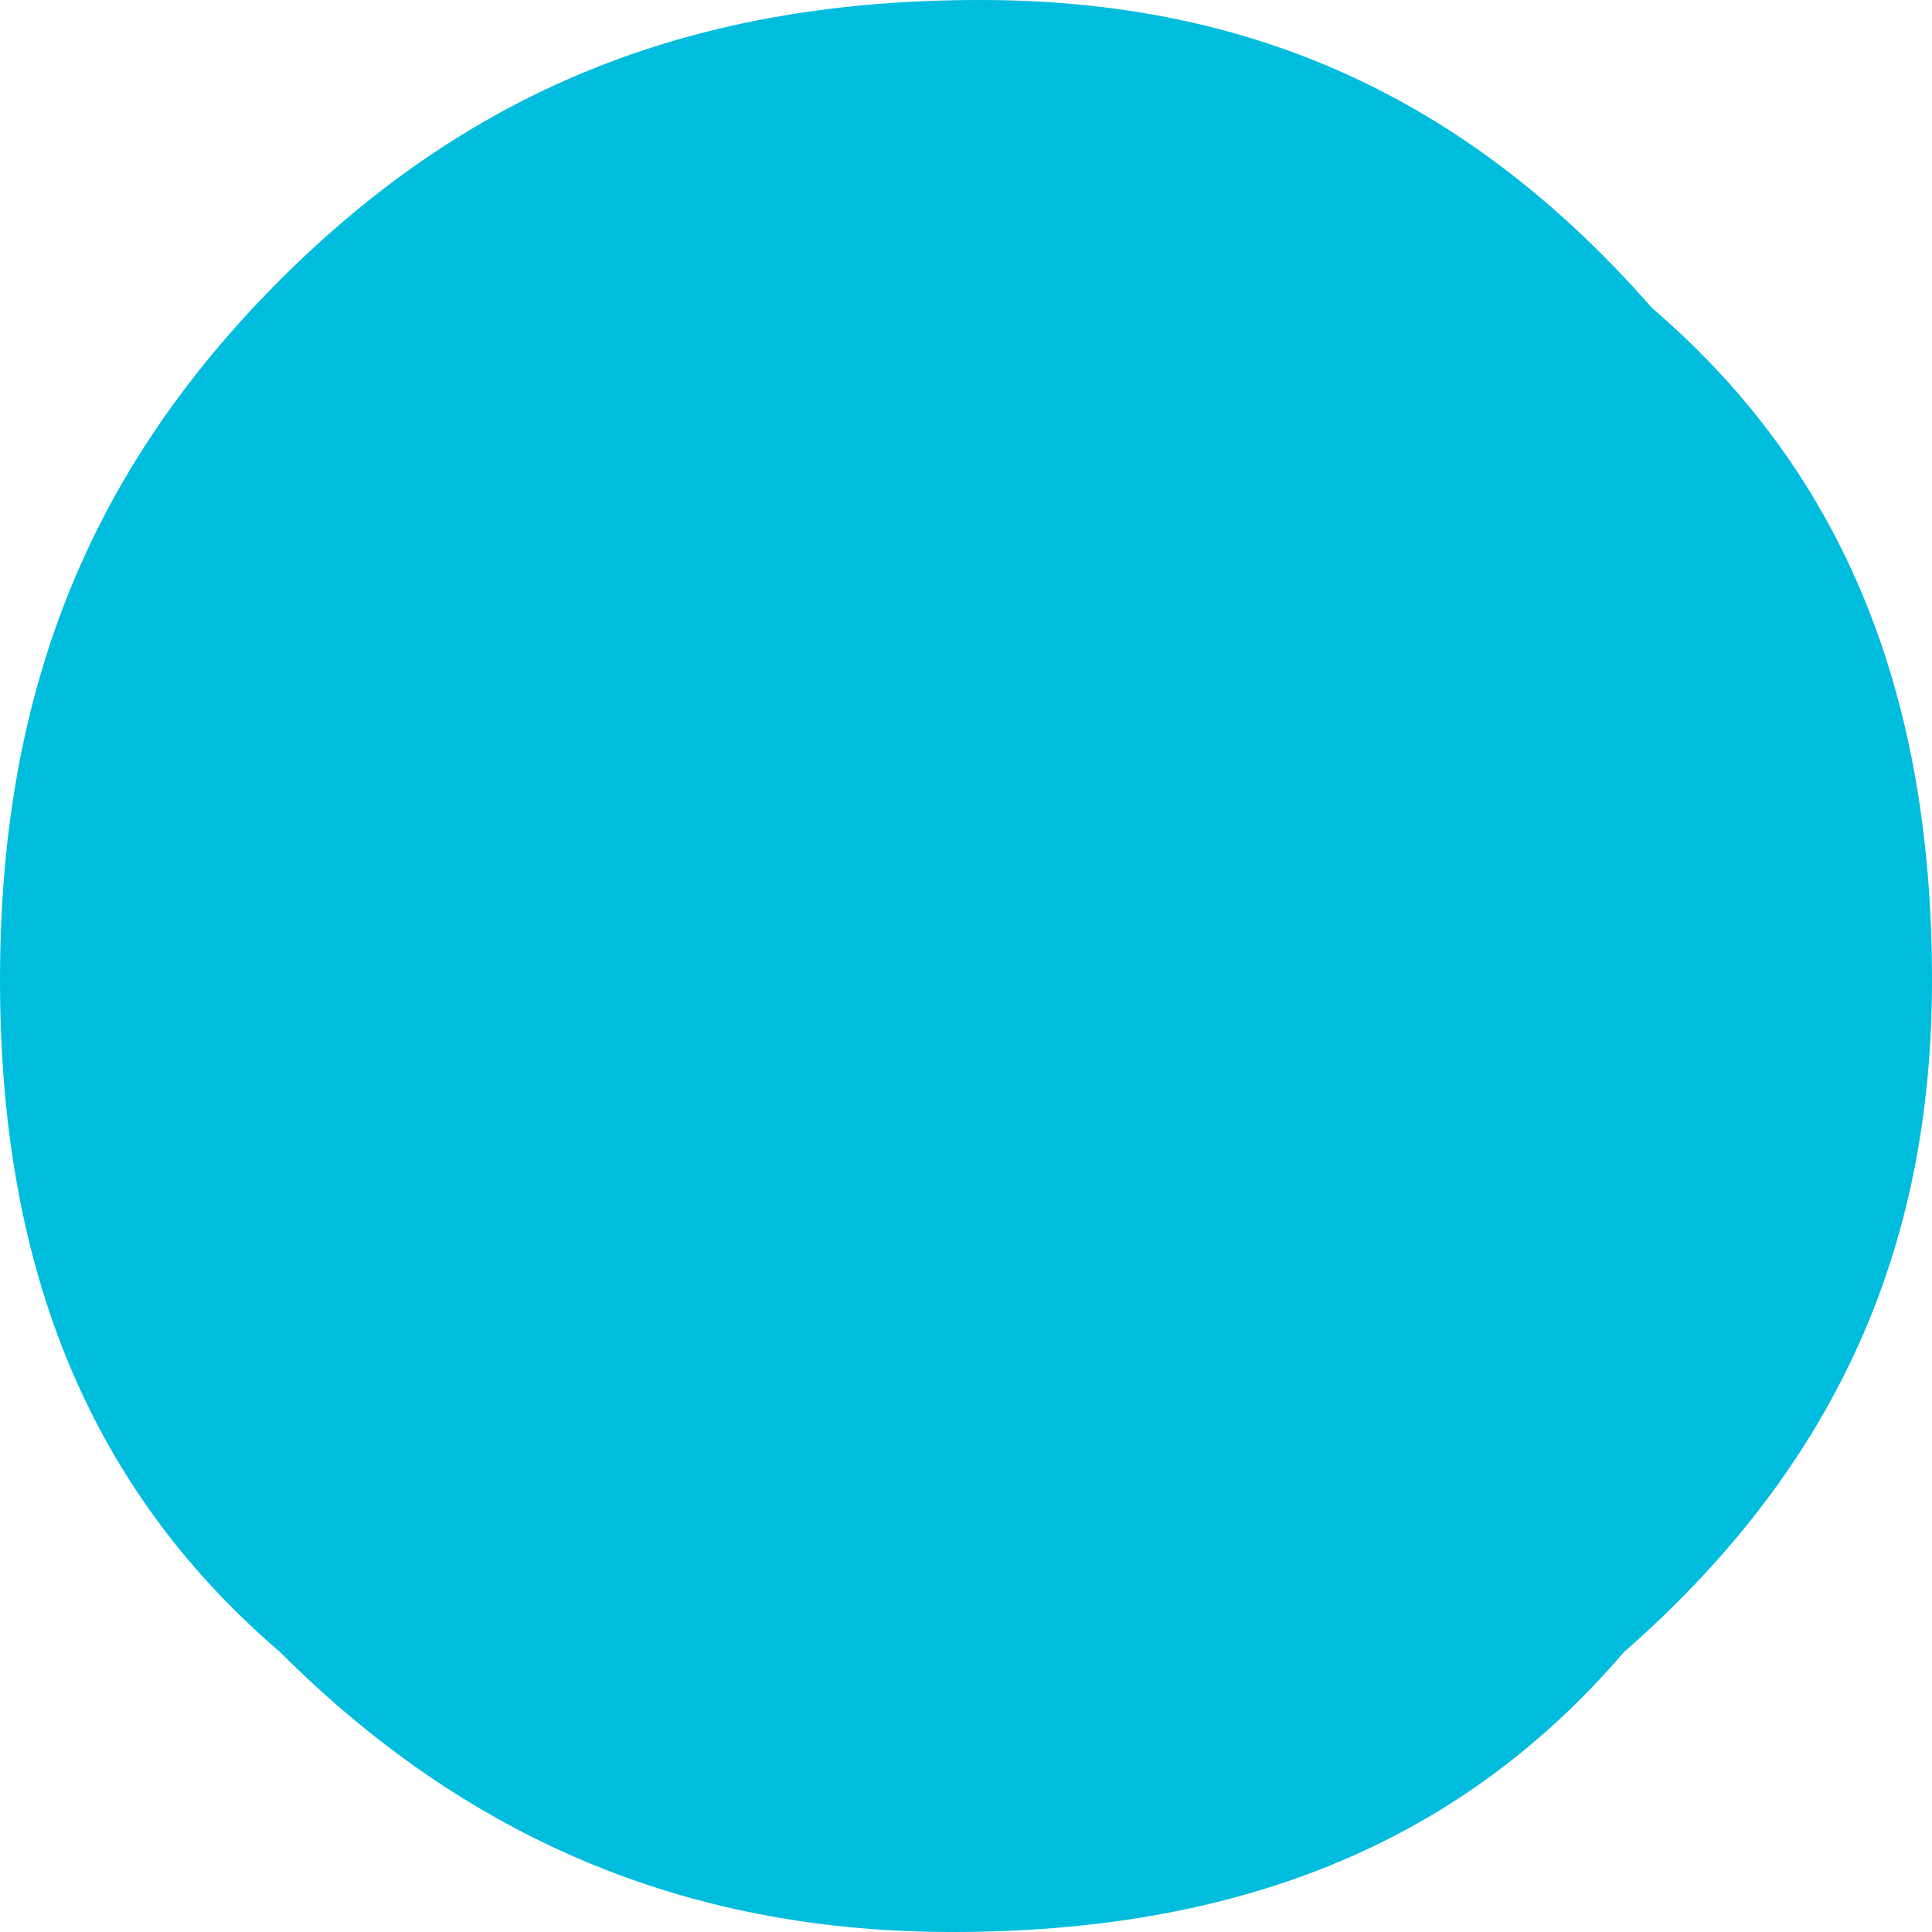
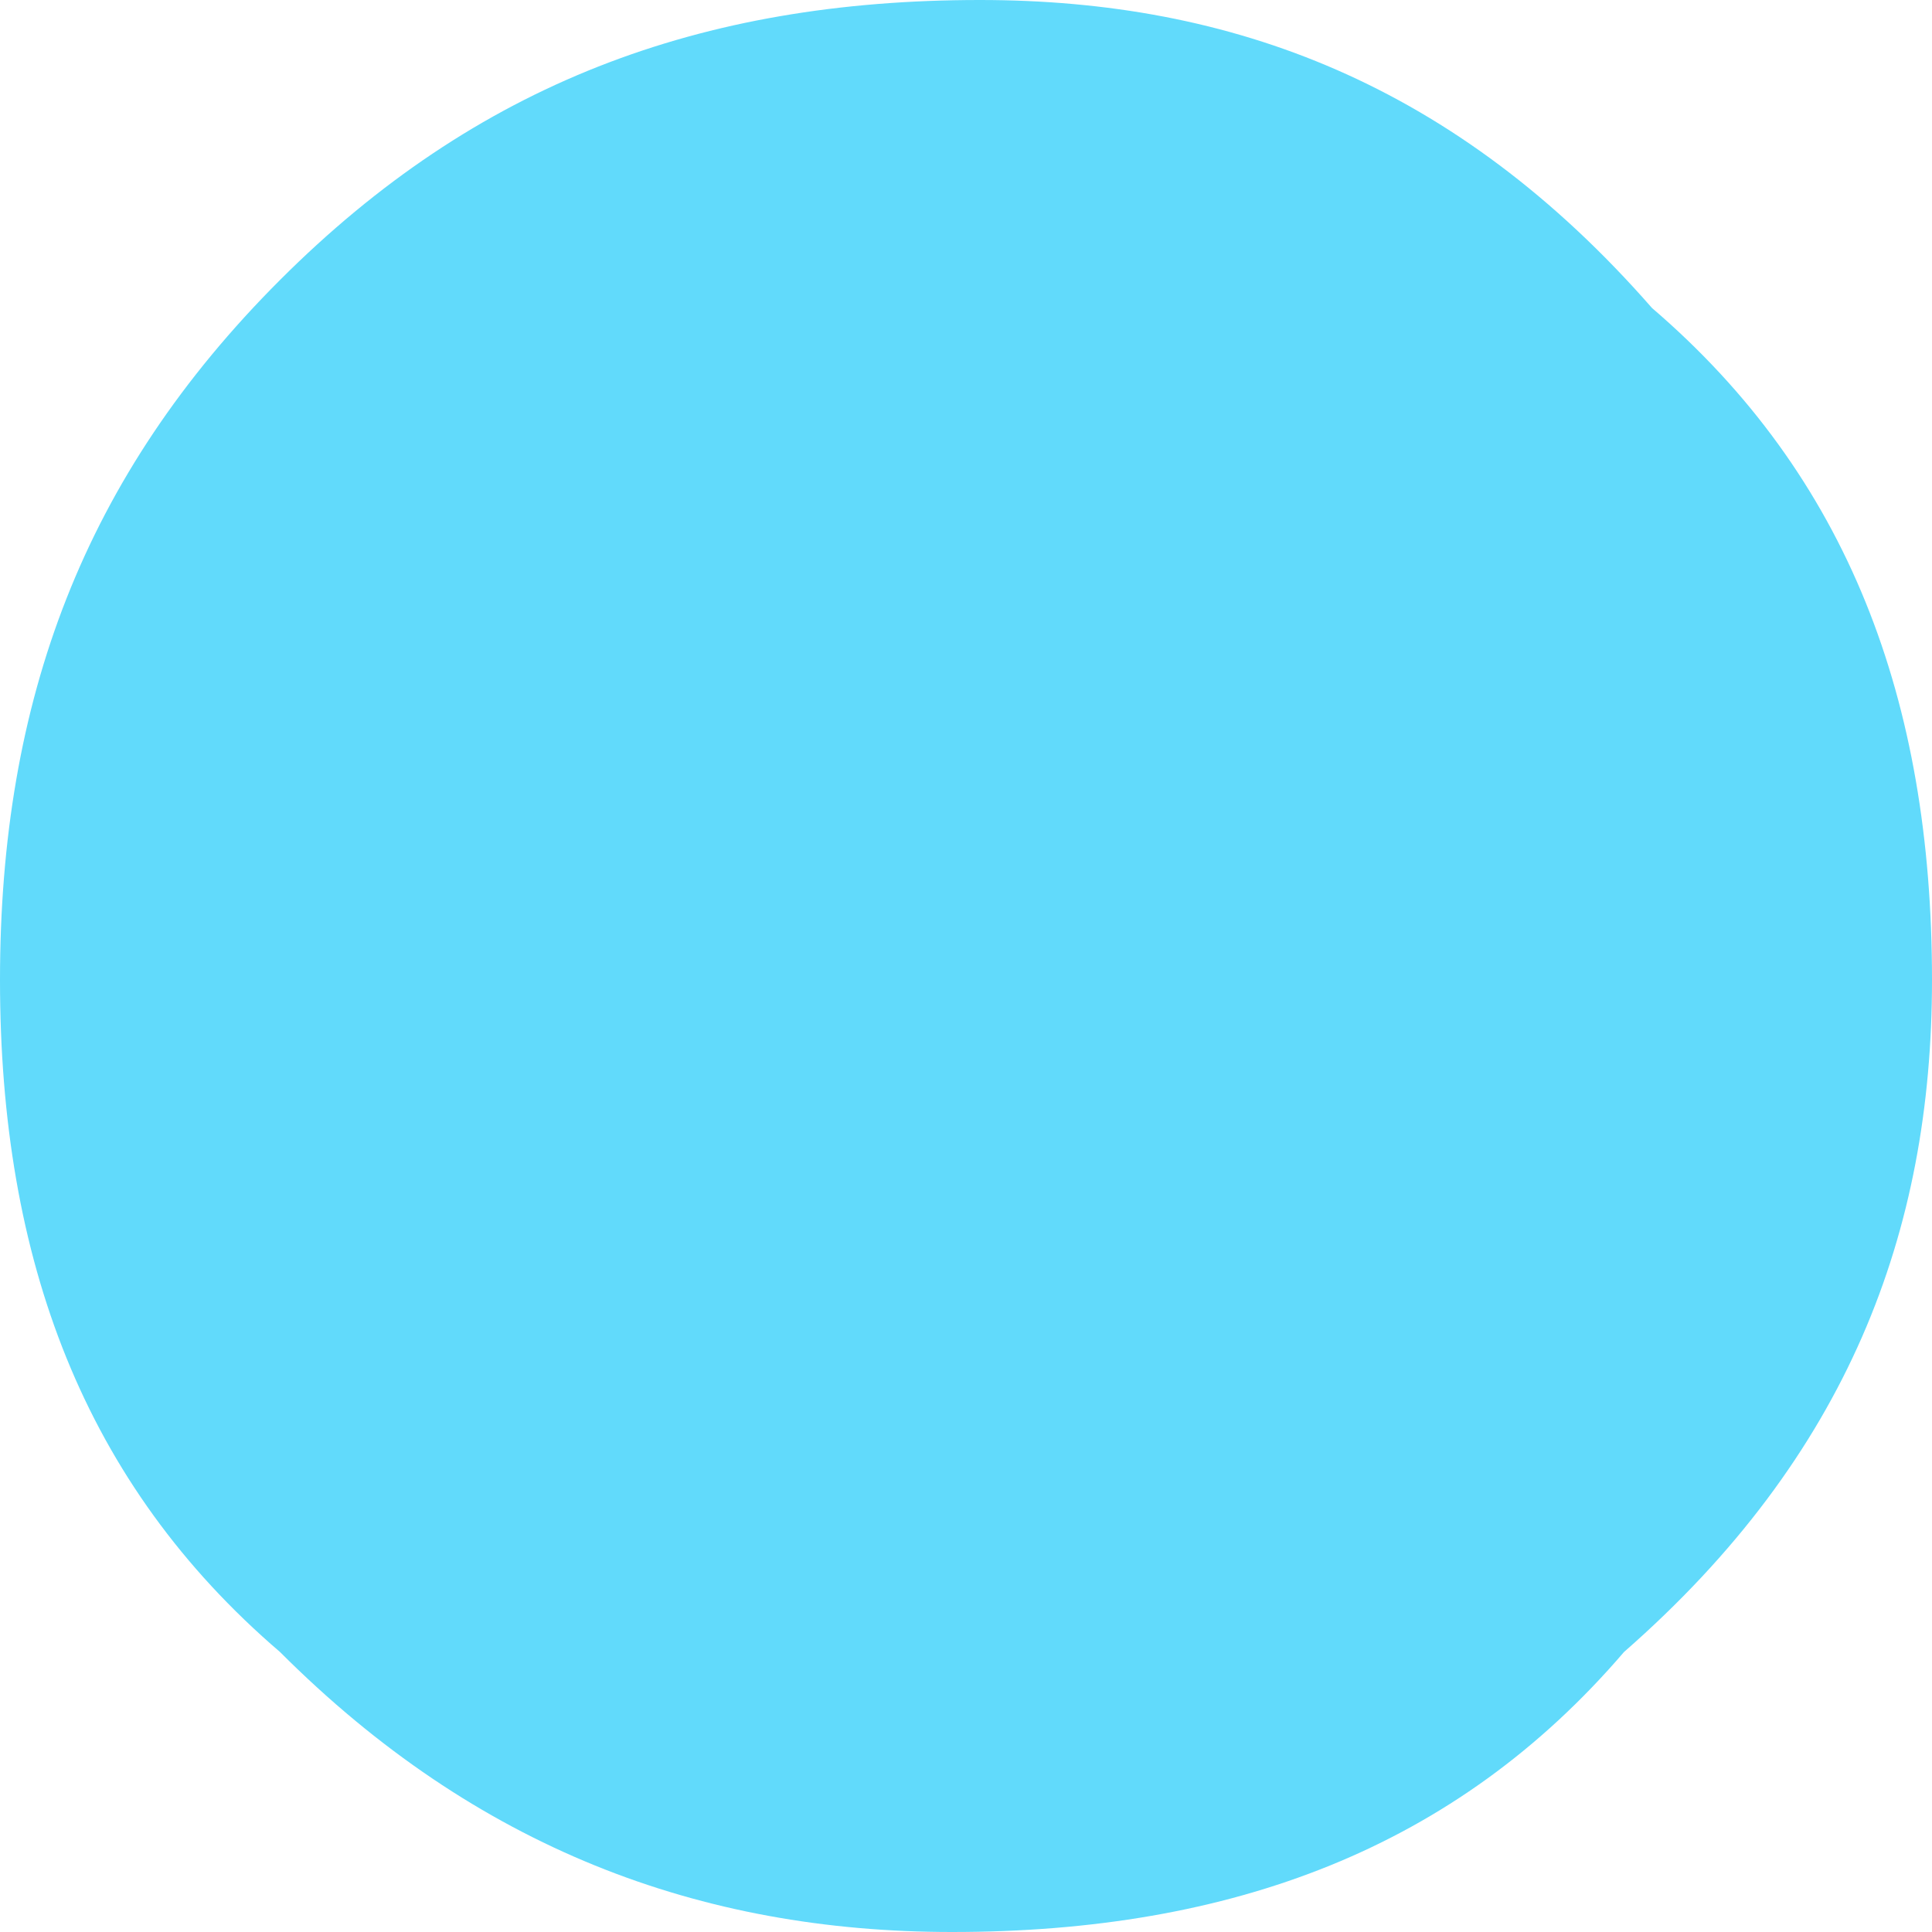
<svg xmlns="http://www.w3.org/2000/svg" version="1.1" id="Layer_1" x="0px" y="0px" viewBox="0 0 6.9 6.9" style="enable-background:new 0 0 6.9 6.9;" xml:space="preserve">
  <style type="text/css">
- 	.st0{fill:#00BCDD;}
+ 	.st0{fill:#61dafb;}
</style>
  <path class="st0" d="M6.9,3.5c0-1-0.3-1.8-1-2.4C5.2,0.3,4.4,0,3.5,0C2.5,0,1.7,0.3,1,1C0.3,1.7,0,2.5,0,3.5s0.3,1.8,1,2.4  c0.7,0.7,1.5,1,2.4,1c1,0,1.8-0.3,2.4-1C6.6,5.2,6.9,4.4,6.9,3.5" />
</svg>
